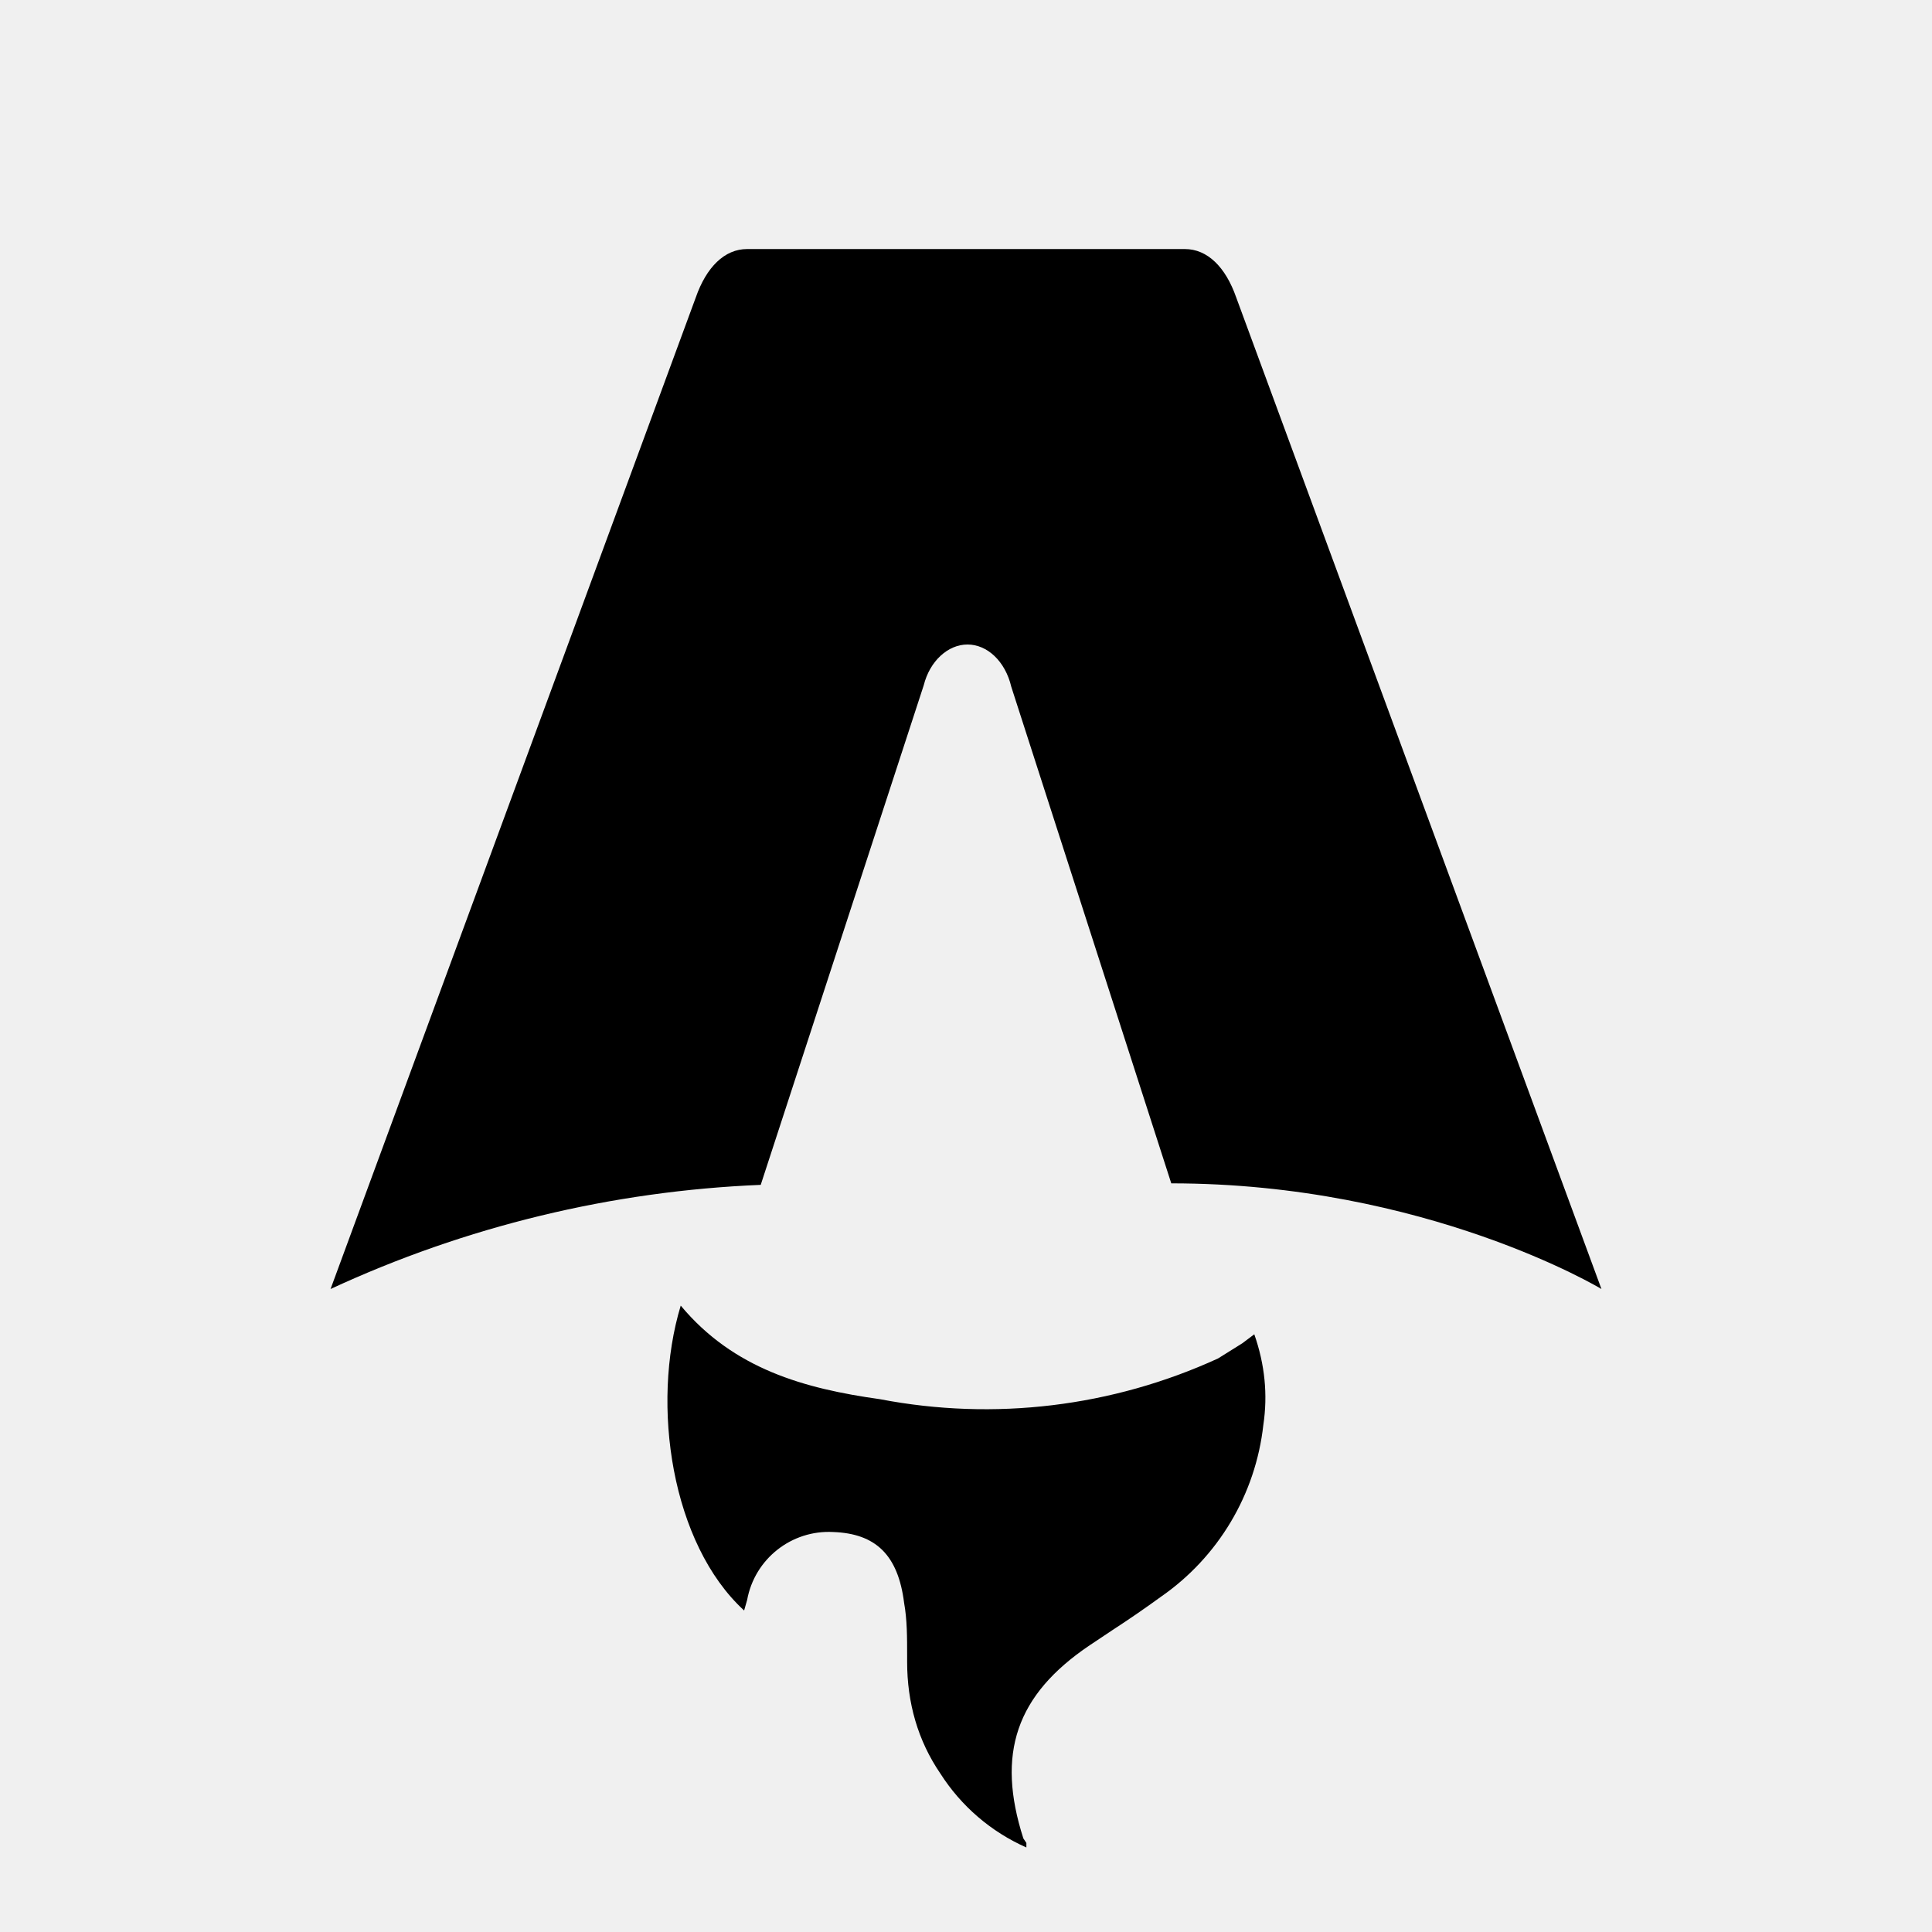
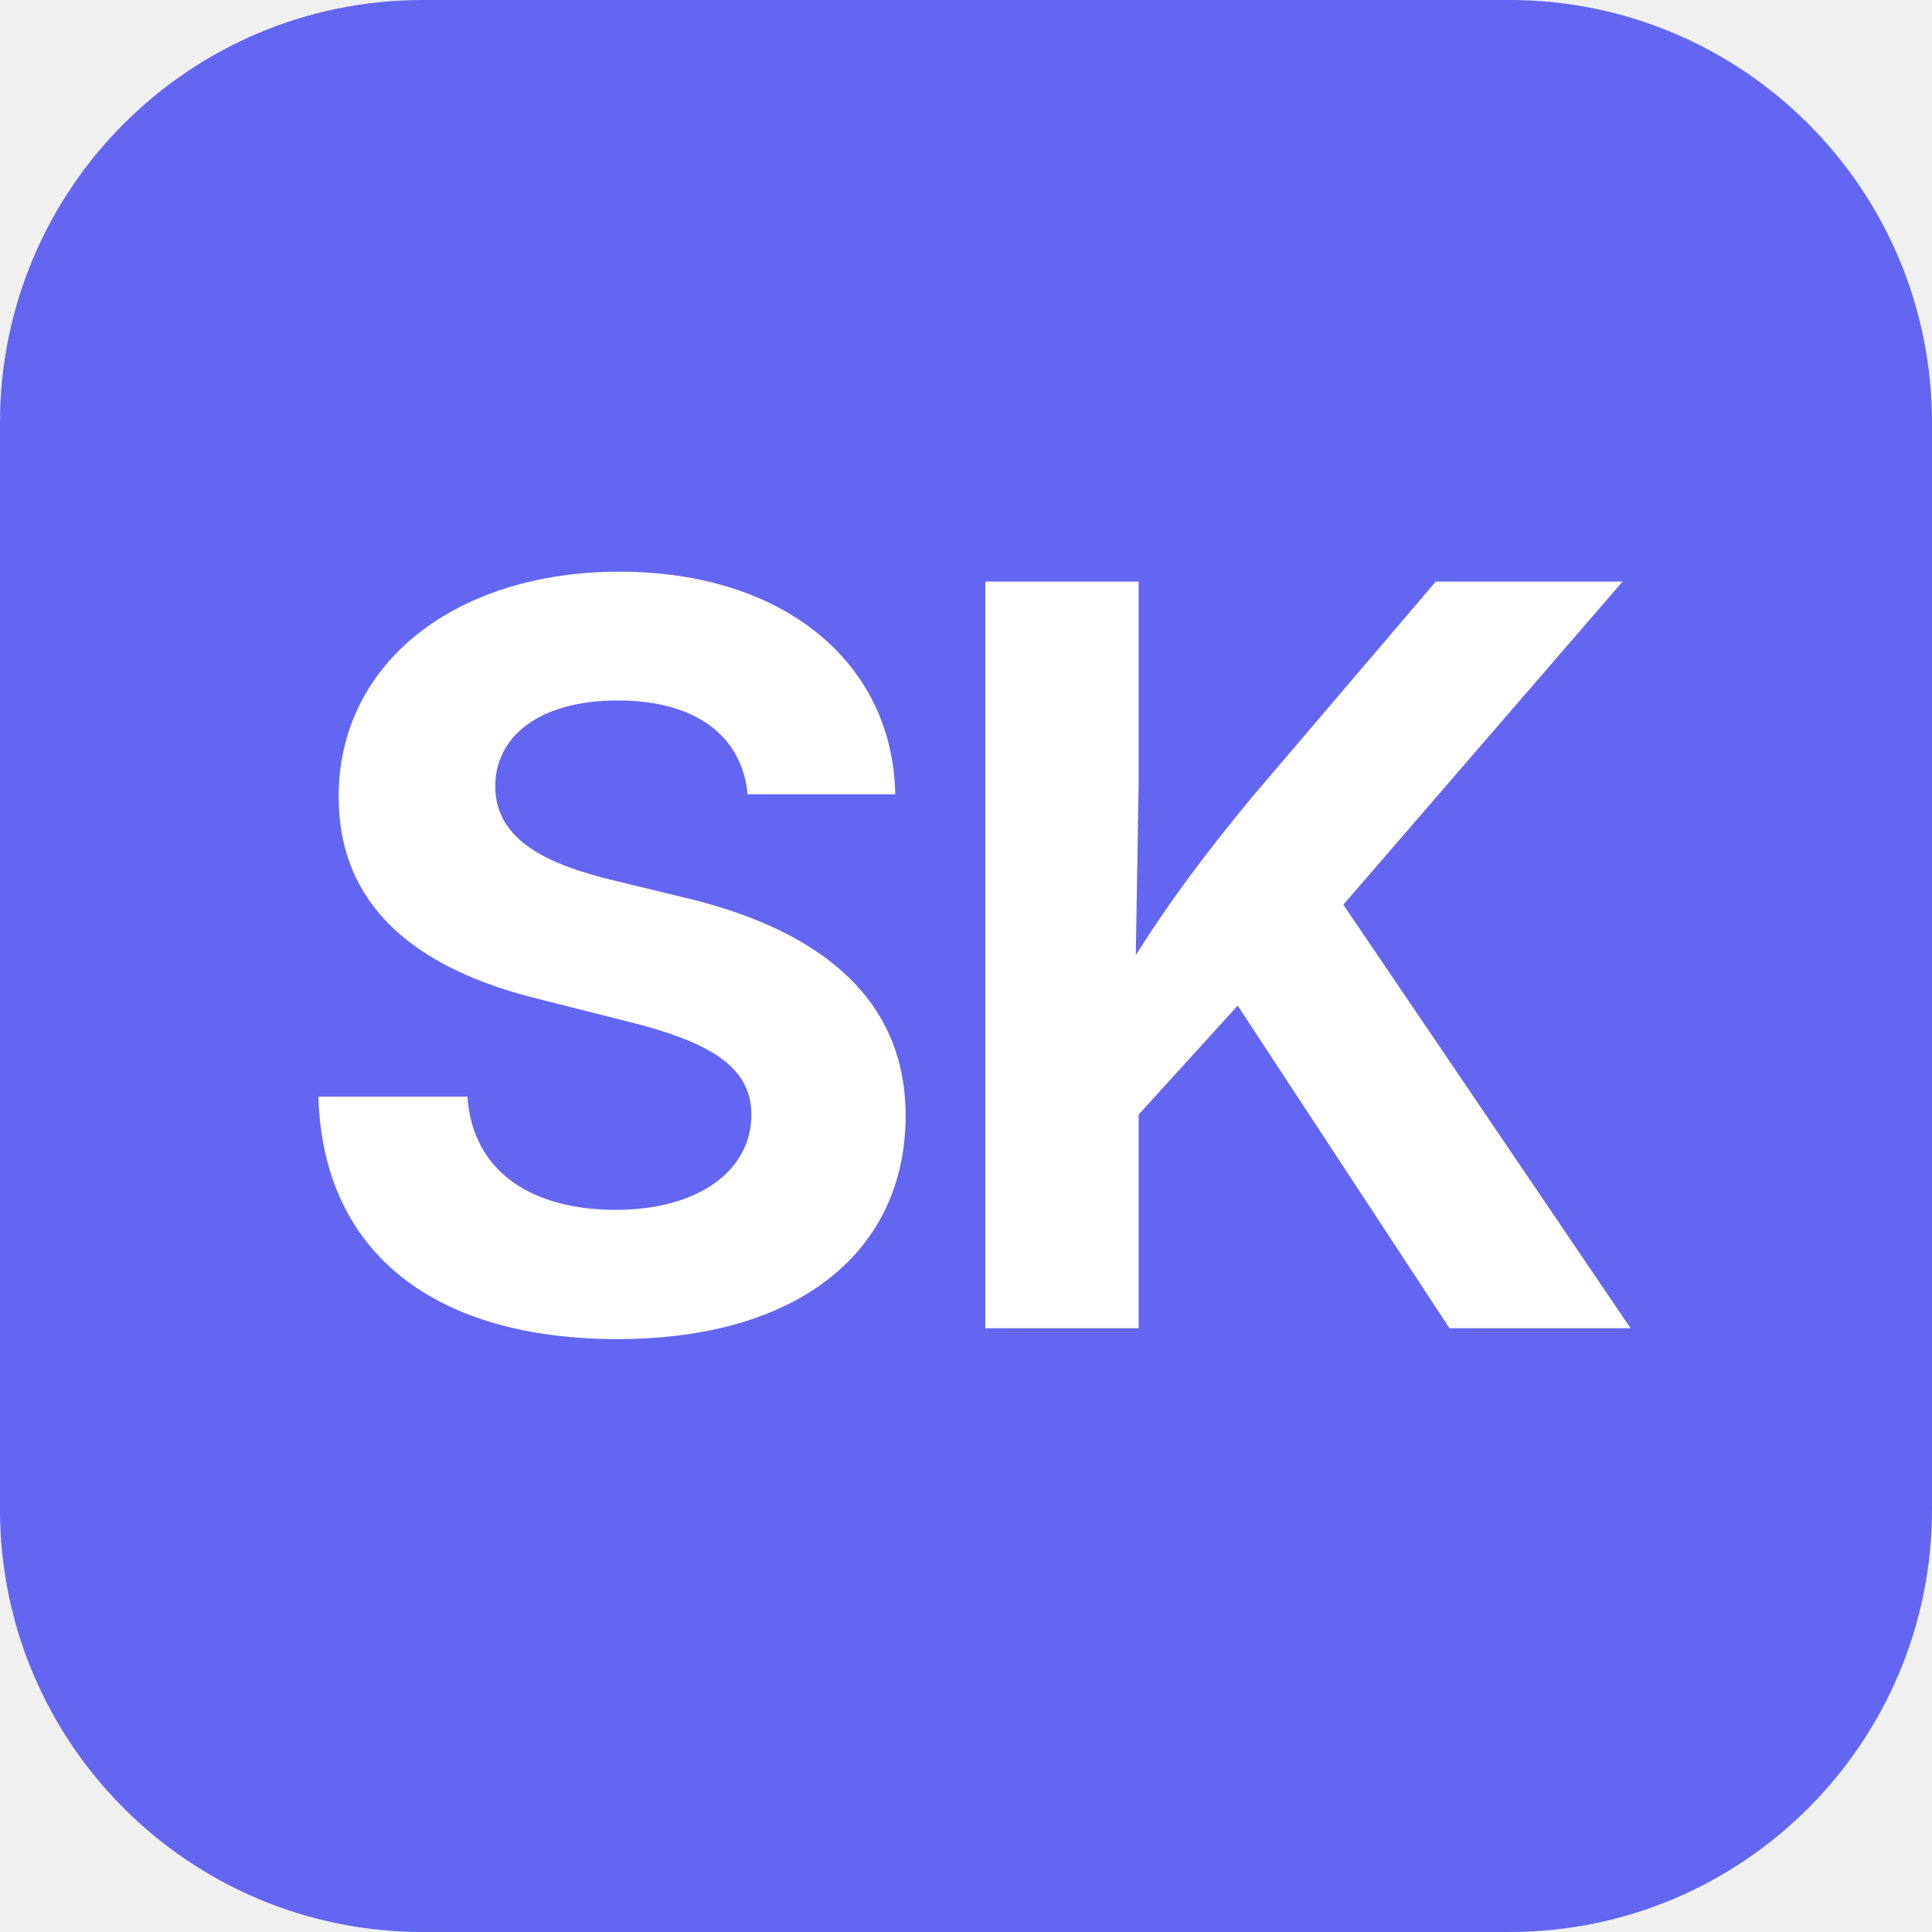
- <svg xmlns="http://www.w3.org/2000/svg" fill="none" viewBox="0 0 128 128">
-   <path d="M50.4 78.5a75.1 75.1 0 0 0-28.5 6.9l24.2-65.7c.7-2 1.9-3.2 3.4-3.2h29c1.5 0 2.7 1.2 3.4 3.2l24.2 65.7s-11.6-7-28.5-7L67 45.5c-.4-1.7-1.6-2.8-2.9-2.8-1.3 0-2.5 1.1-2.9 2.7L50.4 78.5Zm-1.1 28.2Zm-4.2-20.2c-2 6.6-.6 15.8 4.2 20.2a17.5 17.5 0 0 1 .2-.7 5.5 5.5 0 0 1 5.7-4.5c2.8.1 4.3 1.5 4.7 4.7.2 1.1.2 2.3.2 3.5v.4c0 2.7.7 5.2 2.2 7.4a13 13 0 0 0 5.7 4.9v-.3l-.2-.3c-1.8-5.6-.5-9.5 4.4-12.8l1.5-1a73 73 0 0 0 3.2-2.2 16 16 0 0 0 6.8-11.4c.3-2 .1-4-.6-6l-.8.6-1.6 1a37 37 0 0 1-22.4 2.7c-5-.7-9.7-2-13.2-6.2Z" />
-   <style>
-         path { fill: #000; }
-         @media (prefers-color-scheme: dark) {
-             path { fill: #FFF; }
-         }
-     </style>
+ <svg xmlns="http://www.w3.org/2000/svg" viewBox="0 0 64 64" fill="none">
+   <rect width="64" height="64" rx="14" fill="#6366F1" />
+   <text x="32" y="44" font-family="system-ui, -apple-system, sans-serif" font-weight="700" font-size="34" fill="#ffffff" text-anchor="middle" letter-spacing="-1">SK</text>
</svg>
